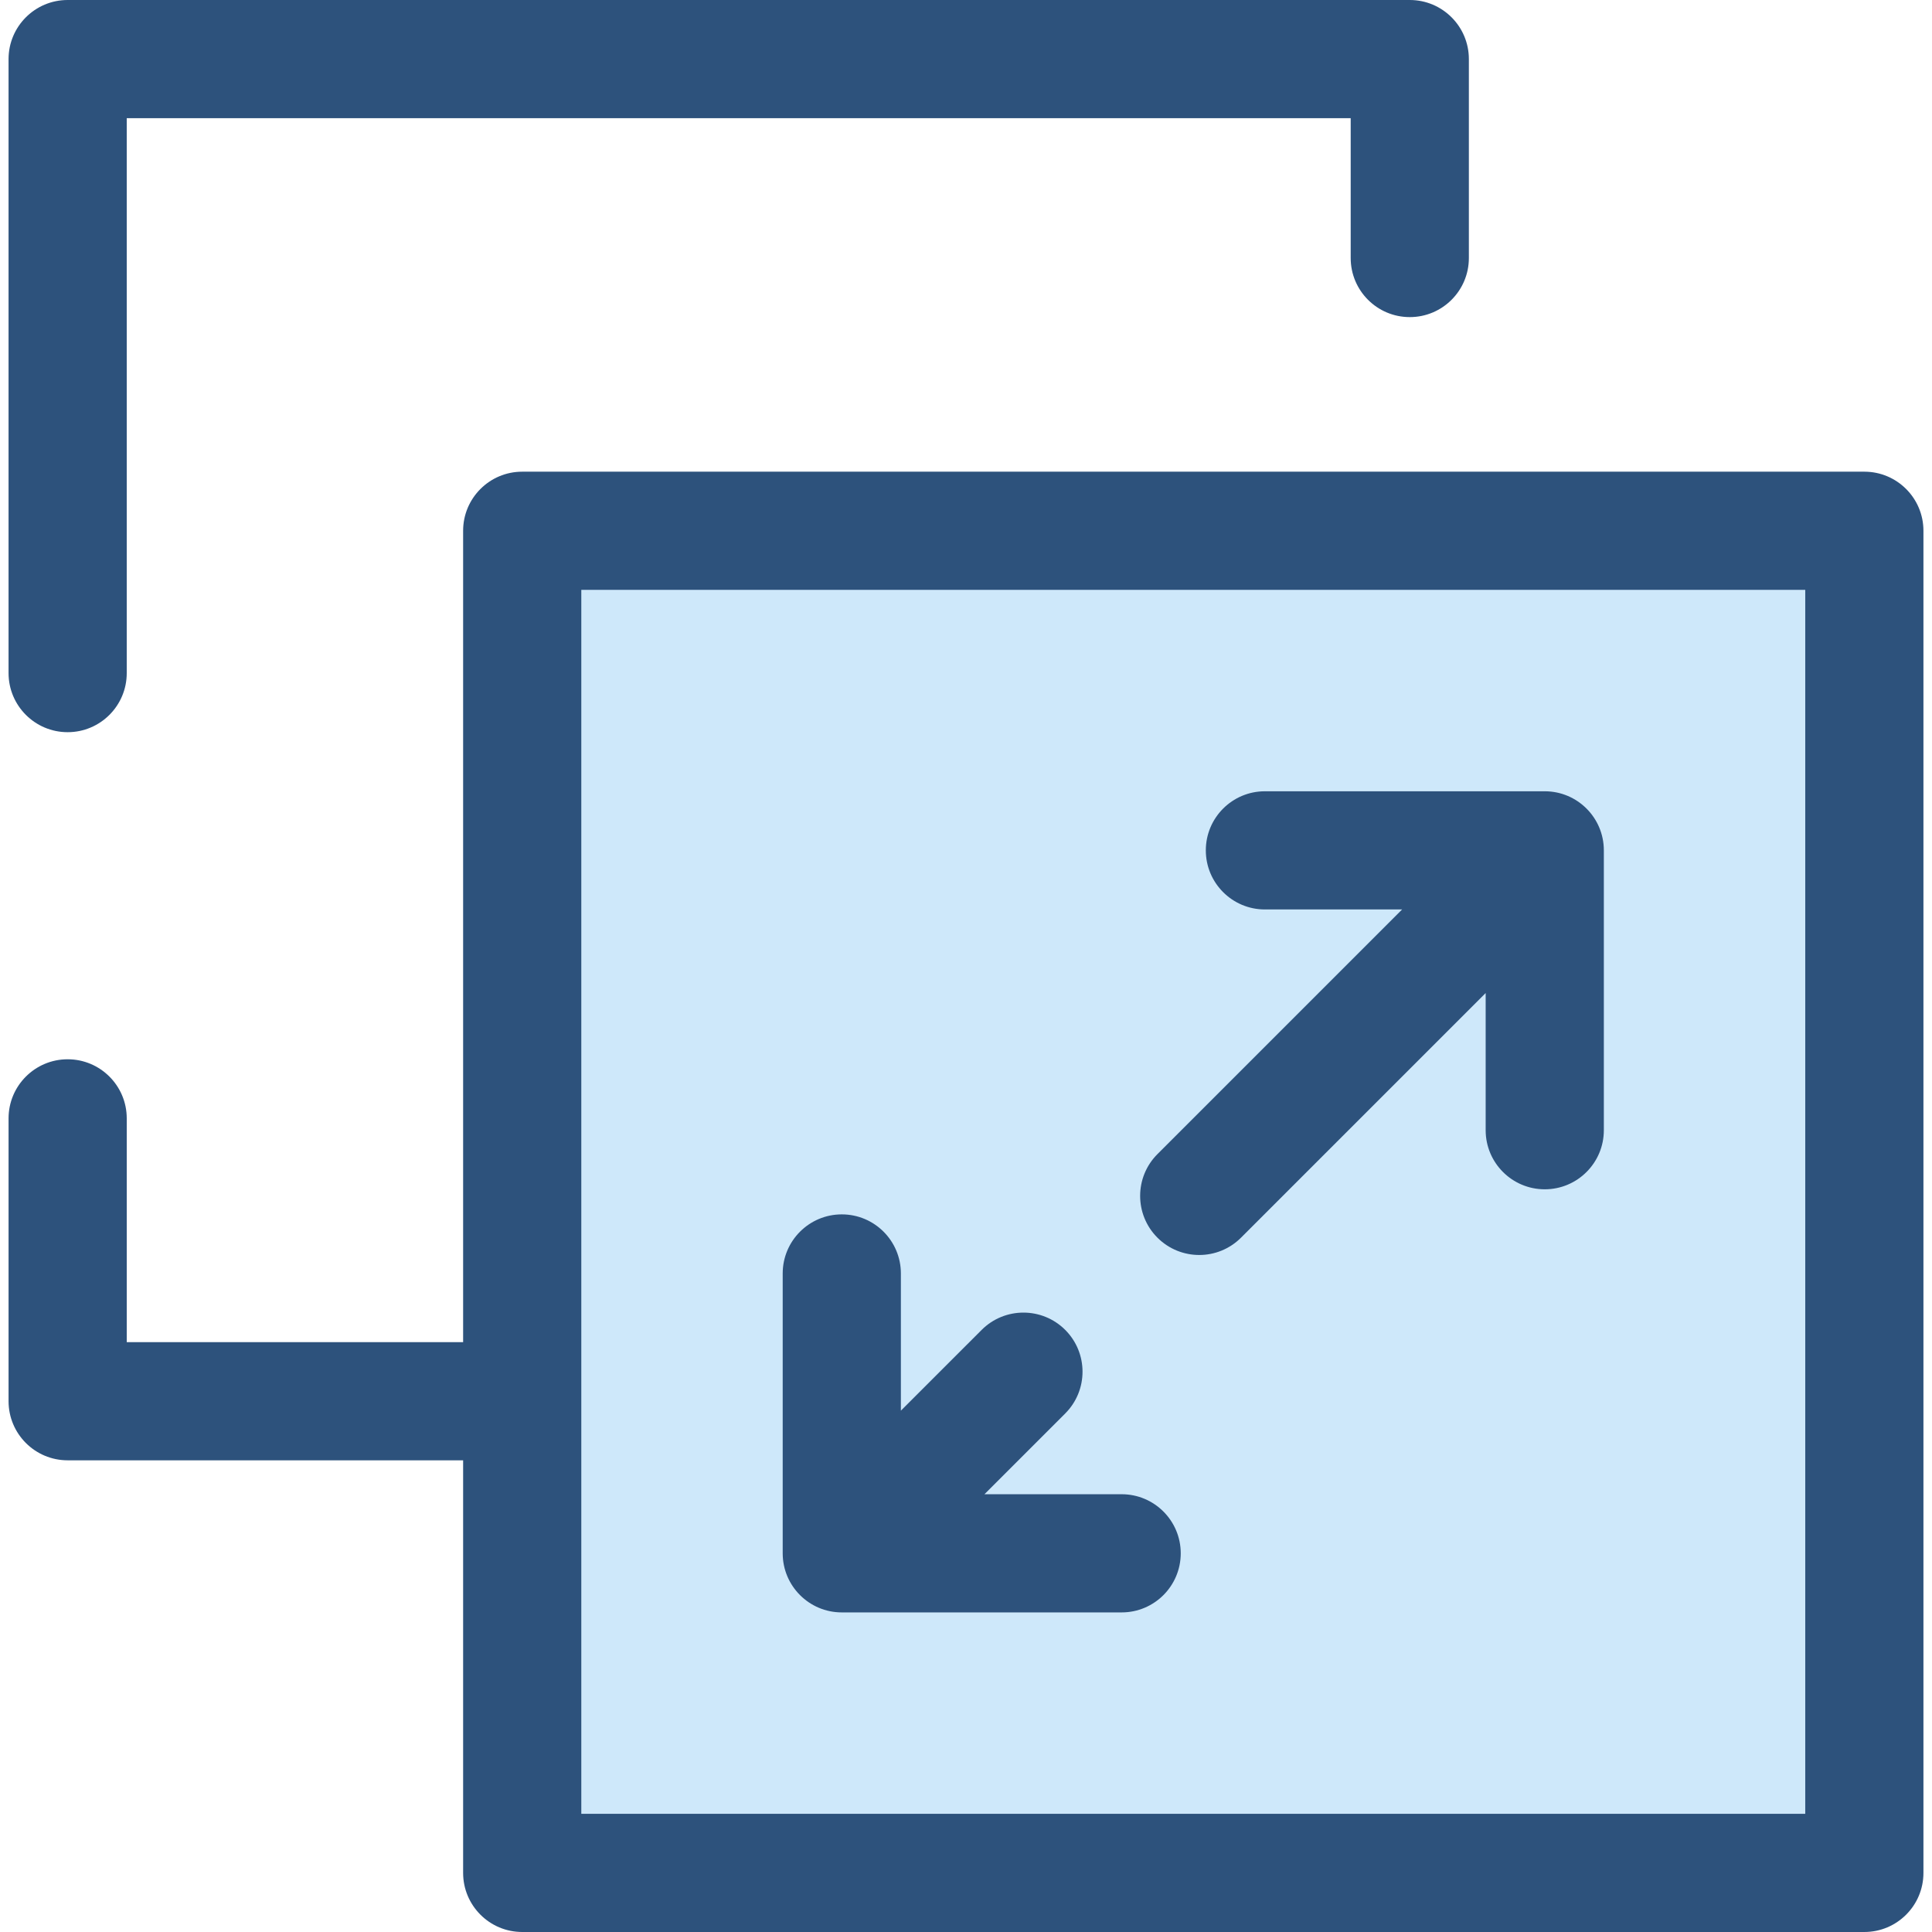
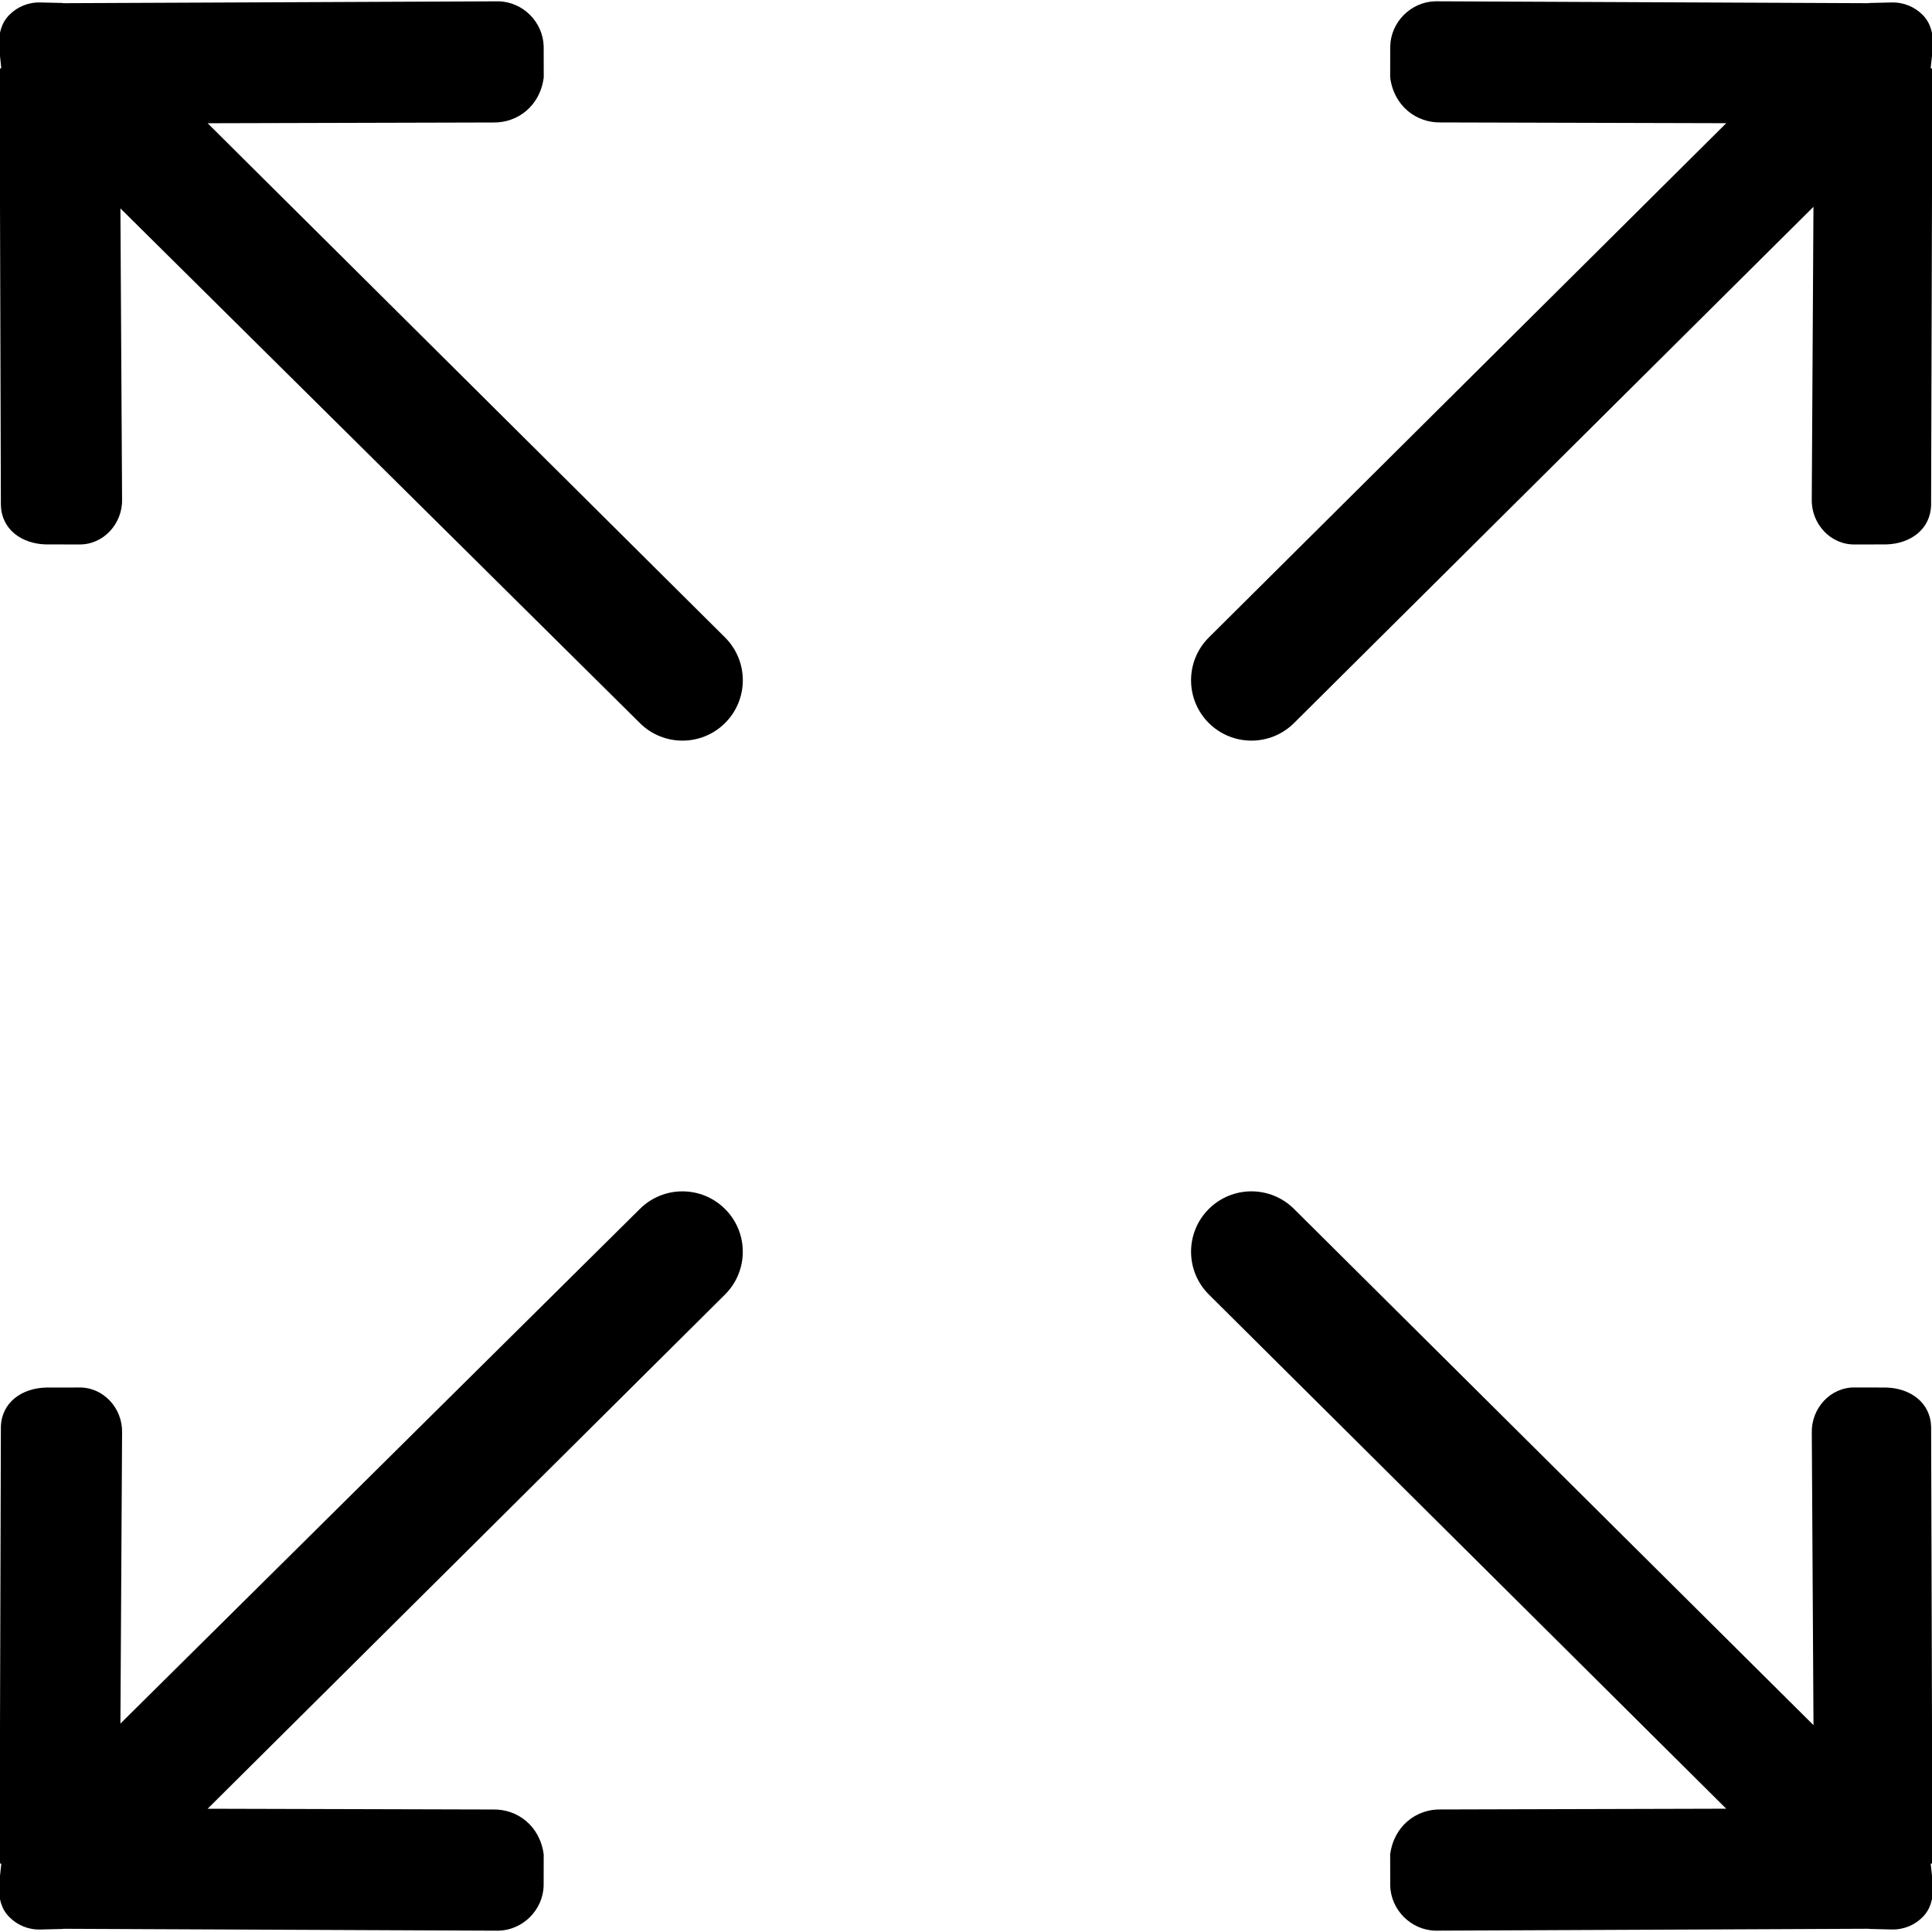
- <svg xmlns="http://www.w3.org/2000/svg" version="1.1" id="Layer_1" x="0px" y="0px" viewBox="0 0 512 512" style="enable-background:new 0 0 512 512;" xml:space="preserve">
-   <rect x="138.397" y="140.667" style="fill:#CEE8FA;" width="355.684" height="355.685" />
-   <g>
-     <path style="fill:#2D527C;" d="M494.072,125.002h-355.68c-8.647,0-15.659,7.012-15.659,15.659V355.68H33.588v-59.302   c0-8.647-7.012-15.659-15.659-15.659s-15.659,7.012-15.659,15.659v74.961c0,8.647,7.012,15.659,15.659,15.659h104.804v109.342   c0,8.647,7.012,15.659,15.659,15.659h355.68c8.647,0,15.659-7.012,15.659-15.659v-355.68   C509.731,132.014,502.719,125.002,494.072,125.002z M478.412,480.681H154.051V156.32h324.361L478.412,480.681L478.412,480.681z" />
-     <path style="fill:#2D527C;" d="M17.928,194.037c8.647,0,15.659-7.012,15.659-15.659V31.319h324.361v37.058   c0,8.647,7.012,15.659,15.659,15.659c8.647,0,15.659-7.012,15.659-15.659V15.659C389.267,7.012,382.255,0,373.608,0H17.928   C9.281,0,2.269,7.012,2.269,15.659v162.719C2.269,187.026,9.281,194.037,17.928,194.037z" />
-     <path style="fill:#2D527C;" d="M317.808,332.584c4.009,0,8.014-1.53,11.073-4.587l64.836-64.837v36.358   c0,8.647,7.012,15.659,15.659,15.659c8.647,0,15.659-7.012,15.659-15.659v-74.162c0-8.647-7.012-15.659-15.659-15.659h-74.162   c-8.647,0-15.659,7.012-15.659,15.659s7.012,15.659,15.659,15.659h36.358l-64.836,64.837c-6.115,6.115-6.115,16.03,0,22.147   C309.793,331.054,313.801,332.584,317.808,332.584z" />
-     <path style="fill:#2D527C;" d="M223.085,427.305h74.164c8.647,0,15.659-7.012,15.659-15.659c0-8.647-7.012-15.659-15.659-15.659   H260.89l21.405-21.403c6.115-6.115,6.115-16.029,0-22.147c-6.115-6.11-16.027-6.113-22.147,0l-21.405,21.403v-36.358   c0-8.647-7.012-15.659-15.659-15.659s-15.659,7.012-15.659,15.659v74.162C207.426,420.293,214.436,427.305,223.085,427.305z" />
-   </g>
-   <g>
- </g>
-   <g>
- </g>
-   <g>
- </g>
-   <g>
- </g>
-   <g>
- </g>
-   <g>
- </g>
-   <g>
- </g>
-   <g>
- </g>
-   <g>
- </g>
-   <g>
- </g>
-   <g>
- </g>
-   <g>
- </g>
-   <g>
- </g>
-   <g>
- </g>
-   <g>
- </g>
+ <svg xmlns="http://www.w3.org/2000/svg" width="1024px" height="1024px" viewBox="0 0 1024 1024">
+   <path d="M685.904 383.184l275.264-273.572-.896 155.072c-.289 12.928 9.967 24.176 22.912 23.888l16.416-.016c12.944-.304 23.648-8 23.92-20.928l.672-231.008c0-.223-.88-.399-.88-.623l1.264-11.712c.128-6.496-1.391-12.288-5.584-16.431-4.143-4.176-9.951-6.72-16.4-6.544l-11.696.272c-.223 0-.399.08-.64.113L760.77.687c-12.928.288-23.632 10.976-23.92 23.92l-.032 16.417c1.967 15.248 13.952 24.16 26.88 23.872l151.248.4L640.657 337.92c-12.496 12.496-12.496 32.752 0 45.264 12.496 12.48 32.752 12.48 45.247 0zM339.088 640.812L63.825 913.532l.88-154.224c.304-12.944-9.969-24.192-22.897-23.904l-17.423.032c-12.96.32-23.649 8-23.921 20.944l-.672 231.008c0 .224.88.367.88.623l-1.264 11.68c-.144 6.496 1.376 12.32 5.584 16.433 4.128 4.192 9.952 6.72 16.384 6.56l11.712-.288c.223 0 .383-.096.64-.096l230.495 1.008c12.928-.32 23.617-11.009 23.92-23.936l.032-16.432c-1.967-15.216-13.952-24.16-26.88-23.872l-151.247-.4L384.32 686.076c12.496-12.497 12.496-32.752 0-45.248s-32.737-12.512-45.233-.016zm685.122 346.56l-.672-231.01c-.288-12.944-10.992-20.624-23.92-20.944l-16.416-.032c-12.944-.289-23.184 10.975-22.912 23.903l.896 155.072-275.28-273.552c-12.496-12.496-32.752-12.496-45.248 0s-12.496 32.752 0 45.248L914.93 958.649l-151.232.4c-12.928-.288-24.912 8.657-26.88 23.872l.032 16.432c.304 12.944 11.008 23.633 23.92 23.936l229.504-1.007c.24 0 .416.095.64.095l11.696.288c6.448.16 12.272-2.368 16.4-6.56 4.193-4.128 5.696-9.936 5.584-16.432l-1.263-11.68c0-.255.88-.399.88-.622zM110.049 65.321l151.264-.397c12.928.288 24.912-8.64 26.88-23.873l-.032-16.431C287.84 11.677 277.15.972 264.24.7l-230.512.992c-.256-.032-.416-.112-.64-.112l-11.712-.273C14.945 1.132 9.105 3.676 4.992 7.851.784 11.995-.735 17.787-.592 24.283L.672 35.995c0 .223-.88.384-.88.624l.672 231.008c.288 12.928 10.977 20.624 23.921 20.928l17.424.015c12.928.288 23.183-10.96 22.895-23.888l-.88-154.224 275.264 272.72c12.48 12.497 32.753 12.497 45.25 0s12.496-32.768 0-45.264z" />
</svg>
